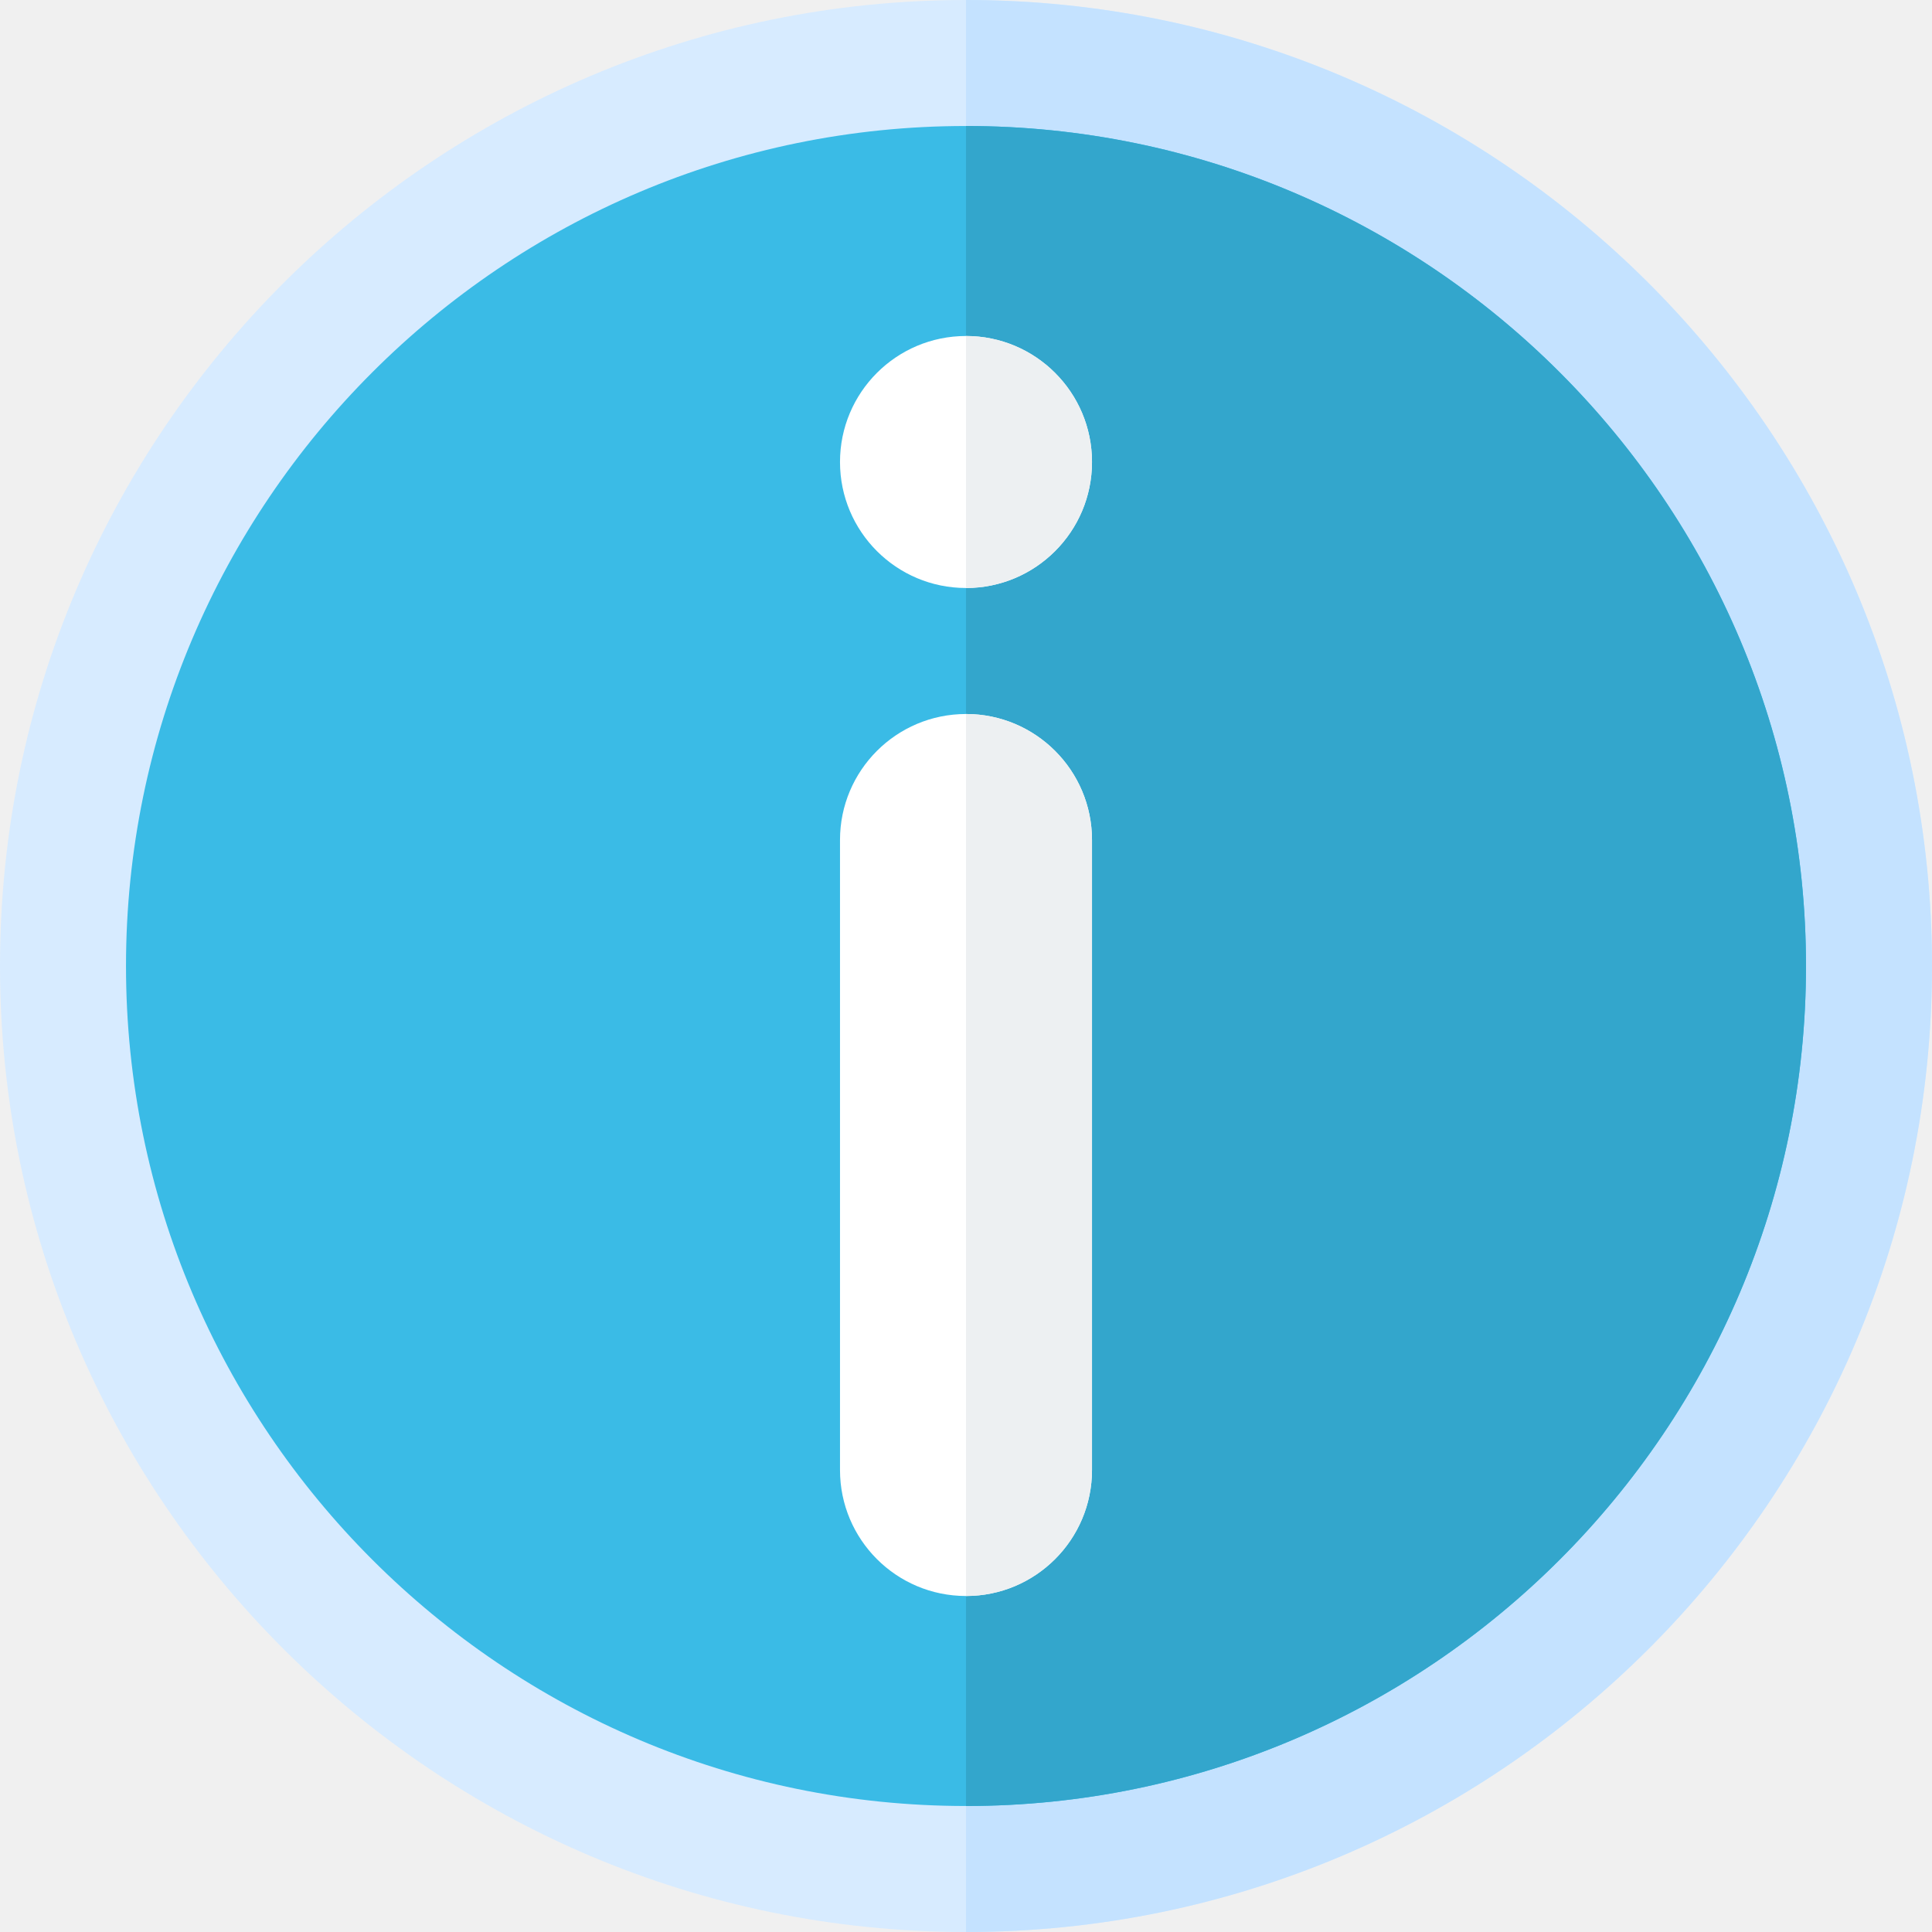
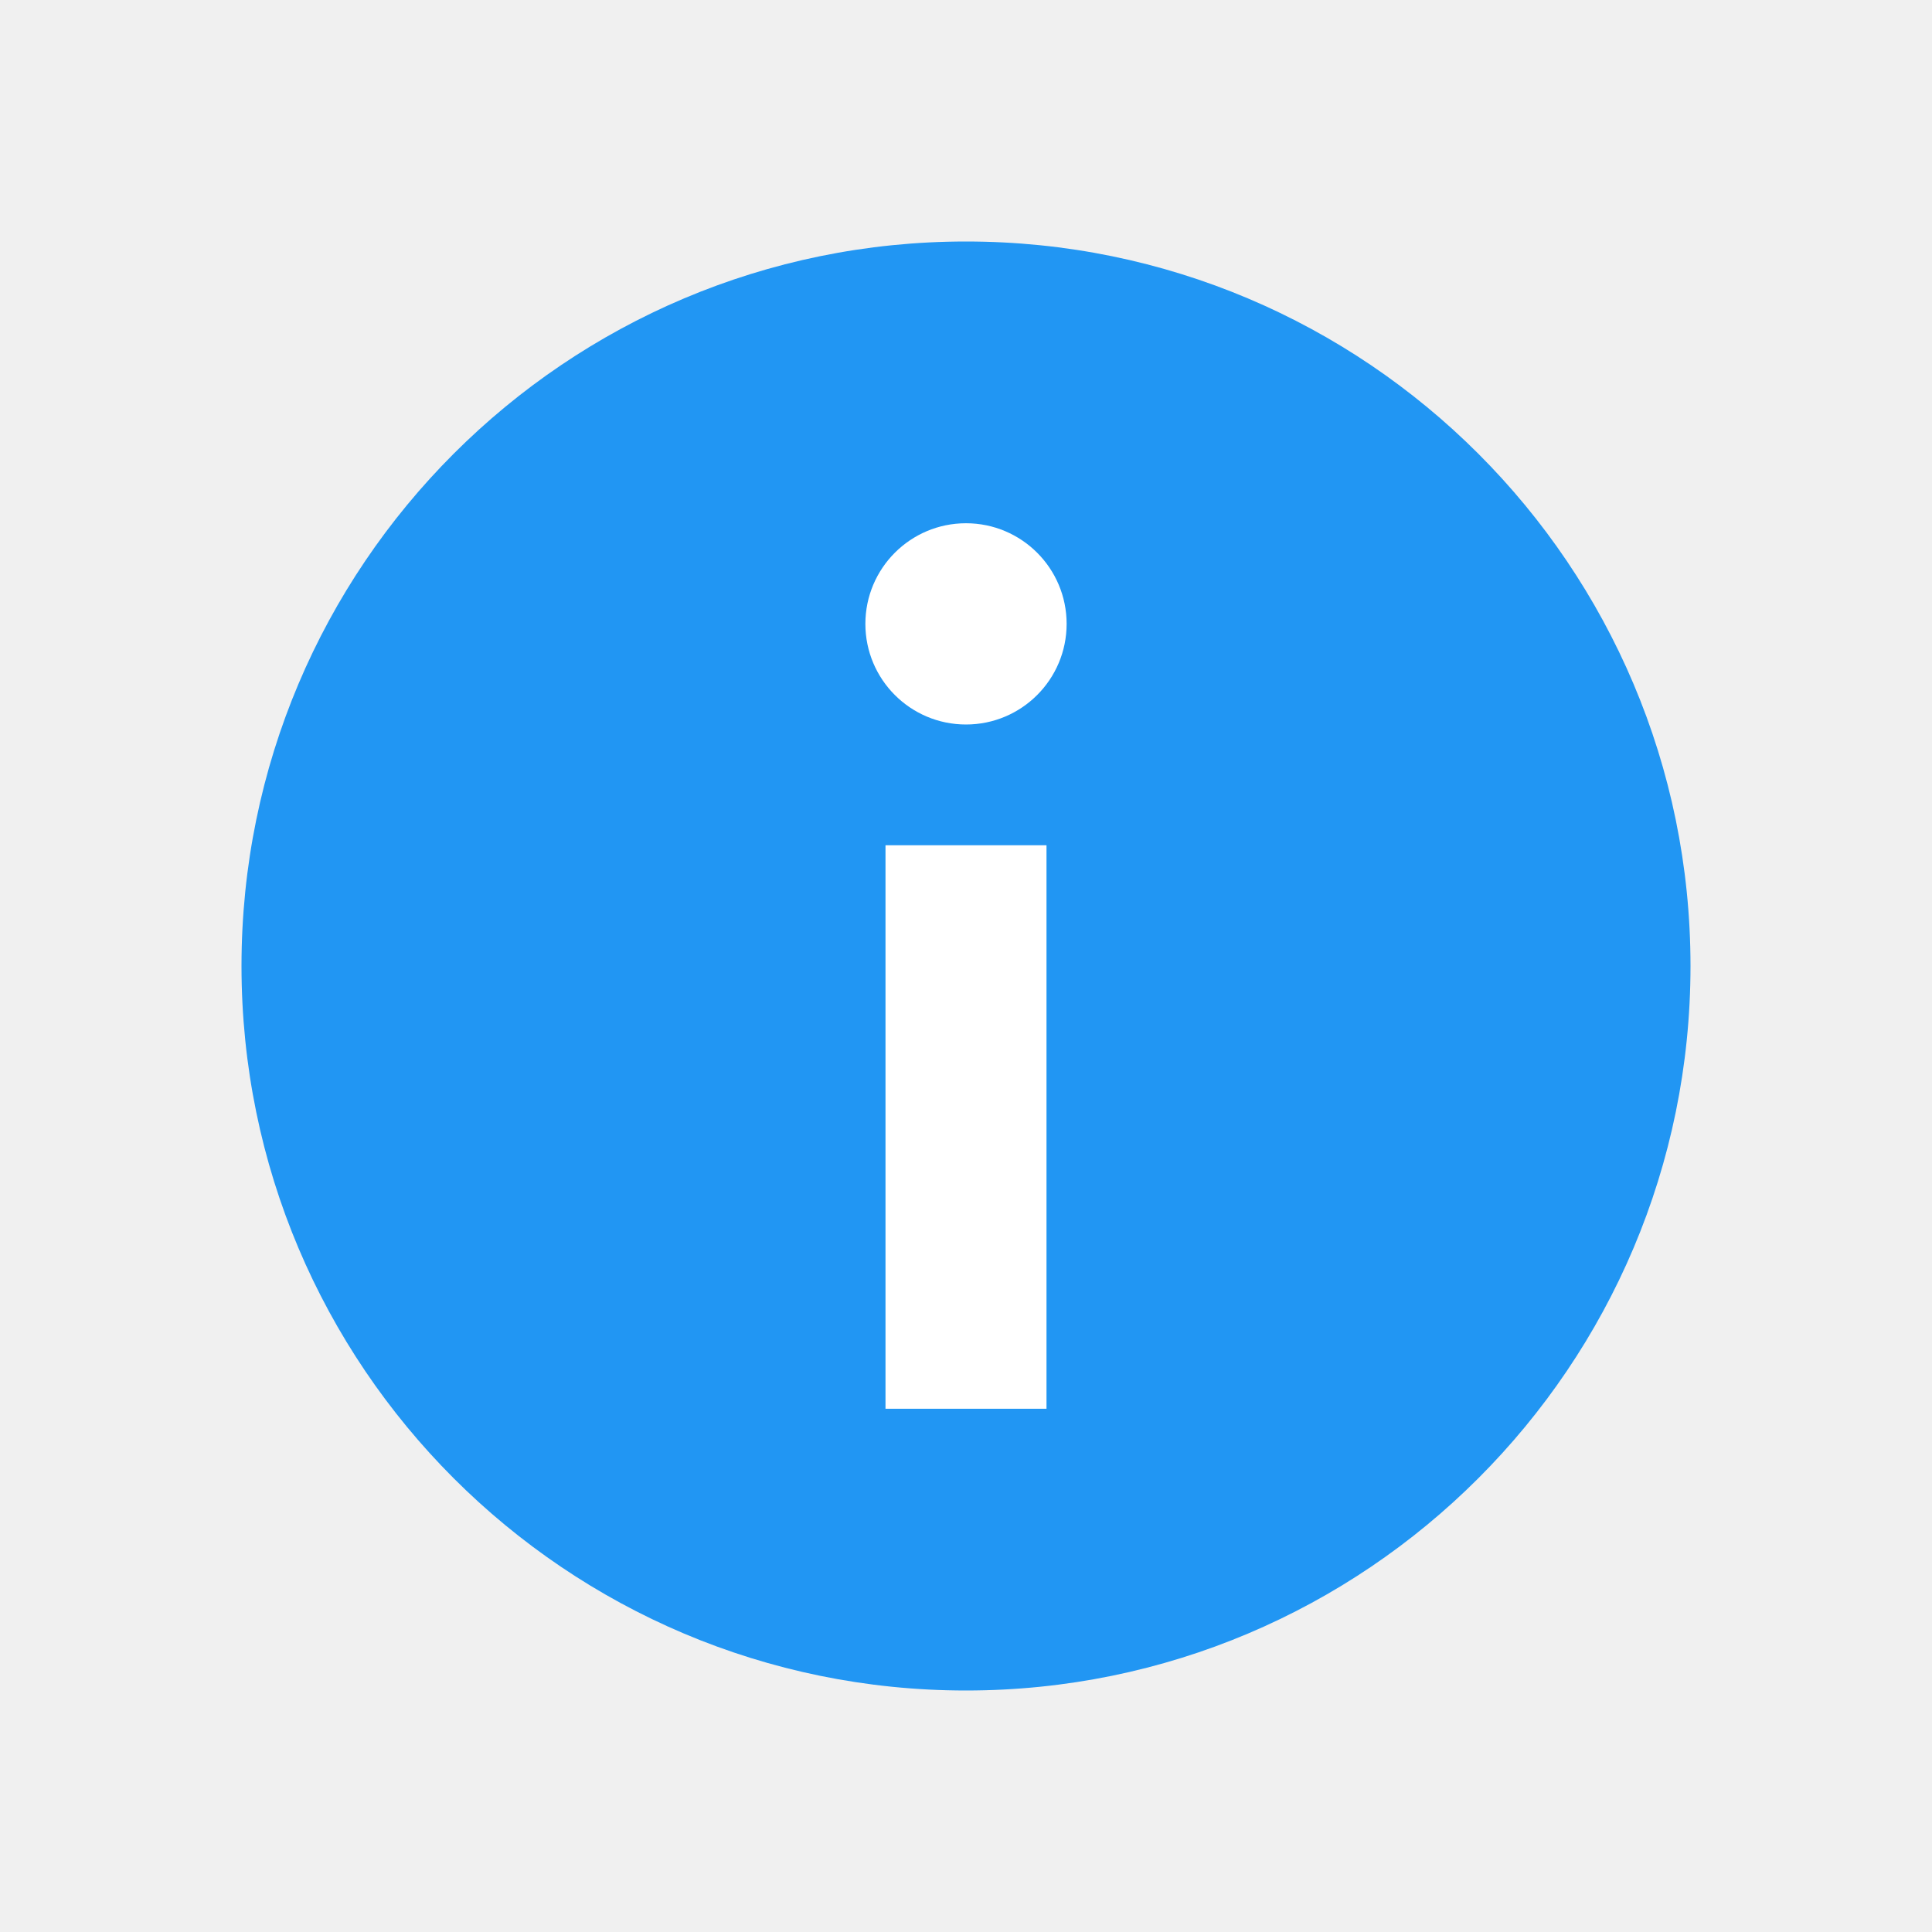
- <svg xmlns="http://www.w3.org/2000/svg" version="1.1" id="Layer_1" x="0px" y="0px" viewBox="0 0 512 512" style="enable-background:new 0 0 512 512;" xml:space="preserve">
-   <path style="fill:#D7EBFF;" d="M256,512C114.837,512,0,397.157,0,256S114.837,0,256,0s256,114.843,256,256S397.163,512,256,512z" />
-   <path style="fill:#C4E2FF;" d="M512,256C512,114.843,397.163,0,256,0v512C397.163,512,512,397.157,512,256z" />
-   <path style="fill:#3ABBE6;" d="M256,478.609c-122.75,0-222.609-99.864-222.609-222.609S133.25,33.391,256,33.391  S478.609,133.256,478.609,256S378.75,478.609,256,478.609z" />
-   <path style="fill:#33A6CC;" d="M478.609,256c0-122.744-99.859-222.609-222.609-222.609v445.217  C378.75,478.609,478.609,378.744,478.609,256z" />
-   <circle style="fill:#FFFFFF;" cx="256" cy="122.435" r="33.391" />
-   <path style="fill:#EDF0F2;" d="M289.391,122.435c0-18.442-14.949-33.391-33.391-33.391v66.783  C274.442,155.826,289.391,140.877,289.391,122.435z" />
-   <path style="fill:#FFFFFF;" d="M256,422.957L256,422.957c-18.442,0-33.391-14.949-33.391-33.391V222.609  c0-18.442,14.949-33.391,33.391-33.391l0,0c18.442,0,33.391,14.949,33.391,33.391v166.956  C289.391,408.007,274.442,422.957,256,422.957z" />
-   <path style="fill:#EDF0F2;" d="M289.391,389.565V222.609c0-18.442-14.949-33.391-33.391-33.391v233.739  C274.442,422.957,289.391,408.007,289.391,389.565z" />
-   <g>
- </g>
-   <g>
- </g>
-   <g>
- </g>
-   <g>
- </g>
-   <g>
- </g>
-   <g>
- </g>
-   <g>
- </g>
-   <g>
- </g>
-   <g>
- </g>
-   <g>
- </g>
-   <g>
- </g>
-   <g>
- </g>
-   <g>
- </g>
-   <g>
- </g>
-   <g>
- </g>
+ <svg xmlns="http://www.w3.org/2000/svg" id="Layer_1" enable-background="new 0 0 48 48" height="512" viewBox="0 0 48 48" width="512">
+   <circle cx="24" cy="24" fill="#2196f3" r="18" />
+   <g fill="#fff">
+     <circle cx="24" cy="15.5" r="2.5" />
+     <path d="m22 21h4v14h-4z" />
+   </g>
</svg>
